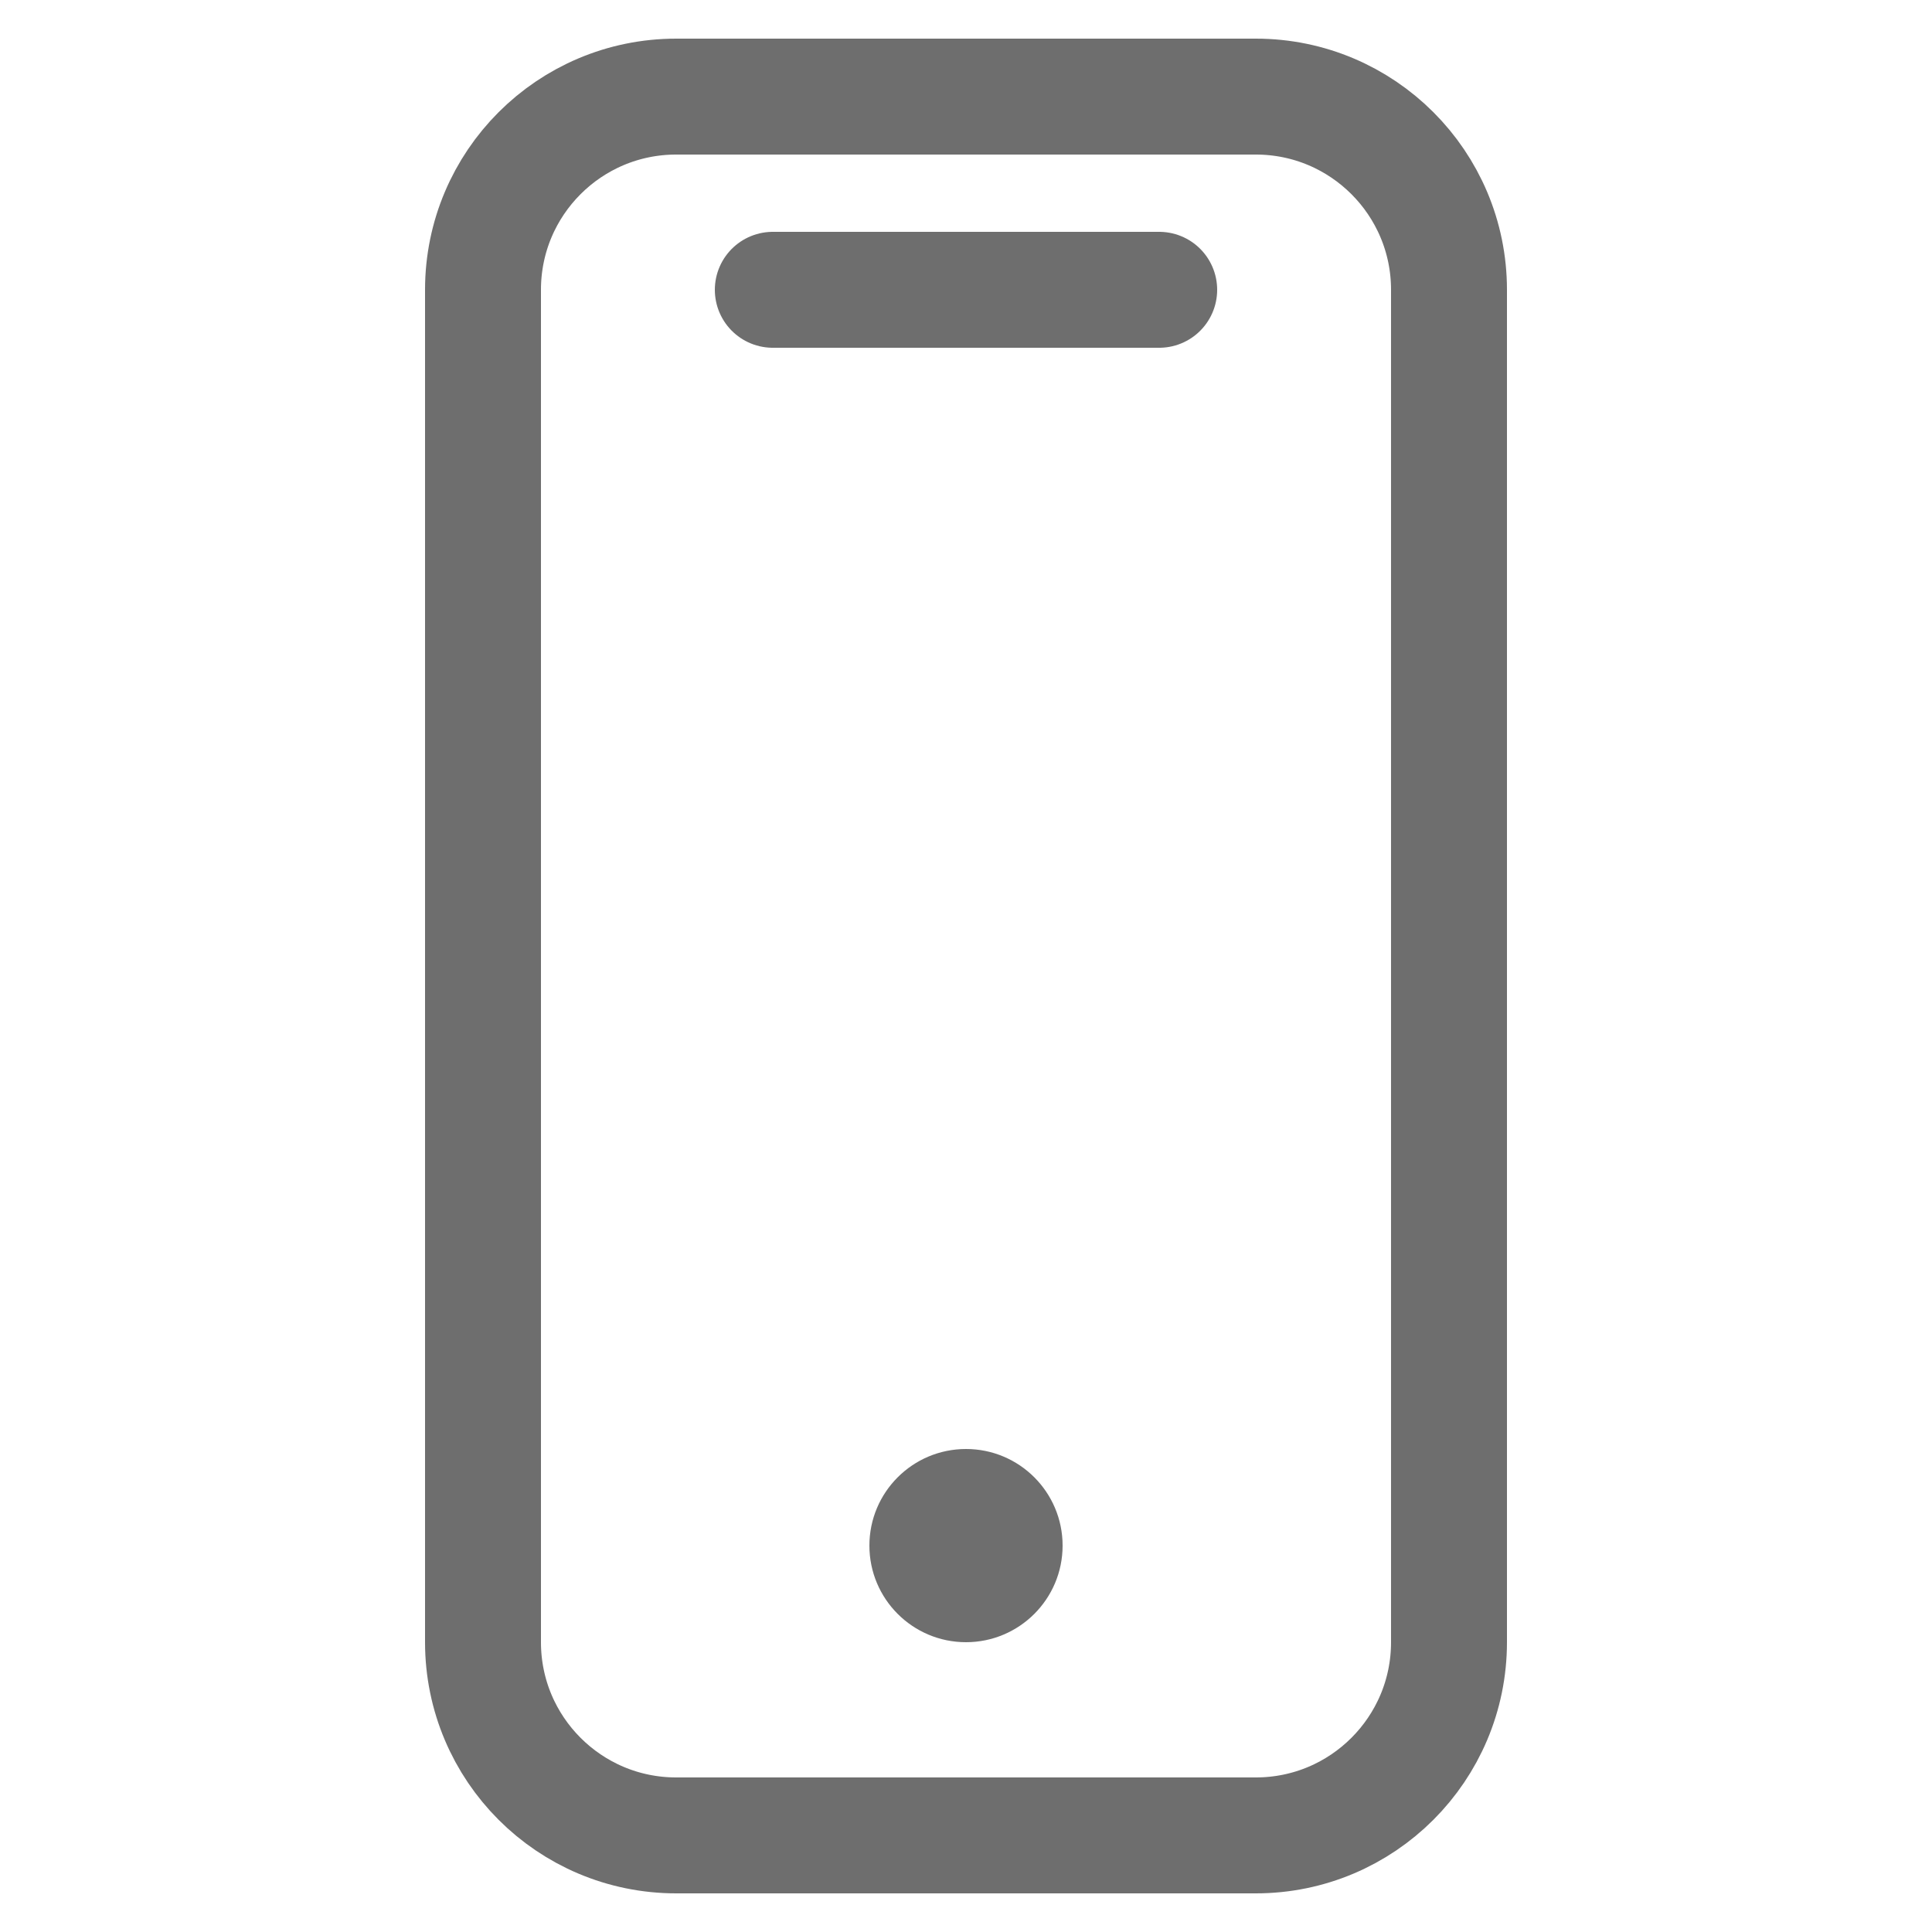
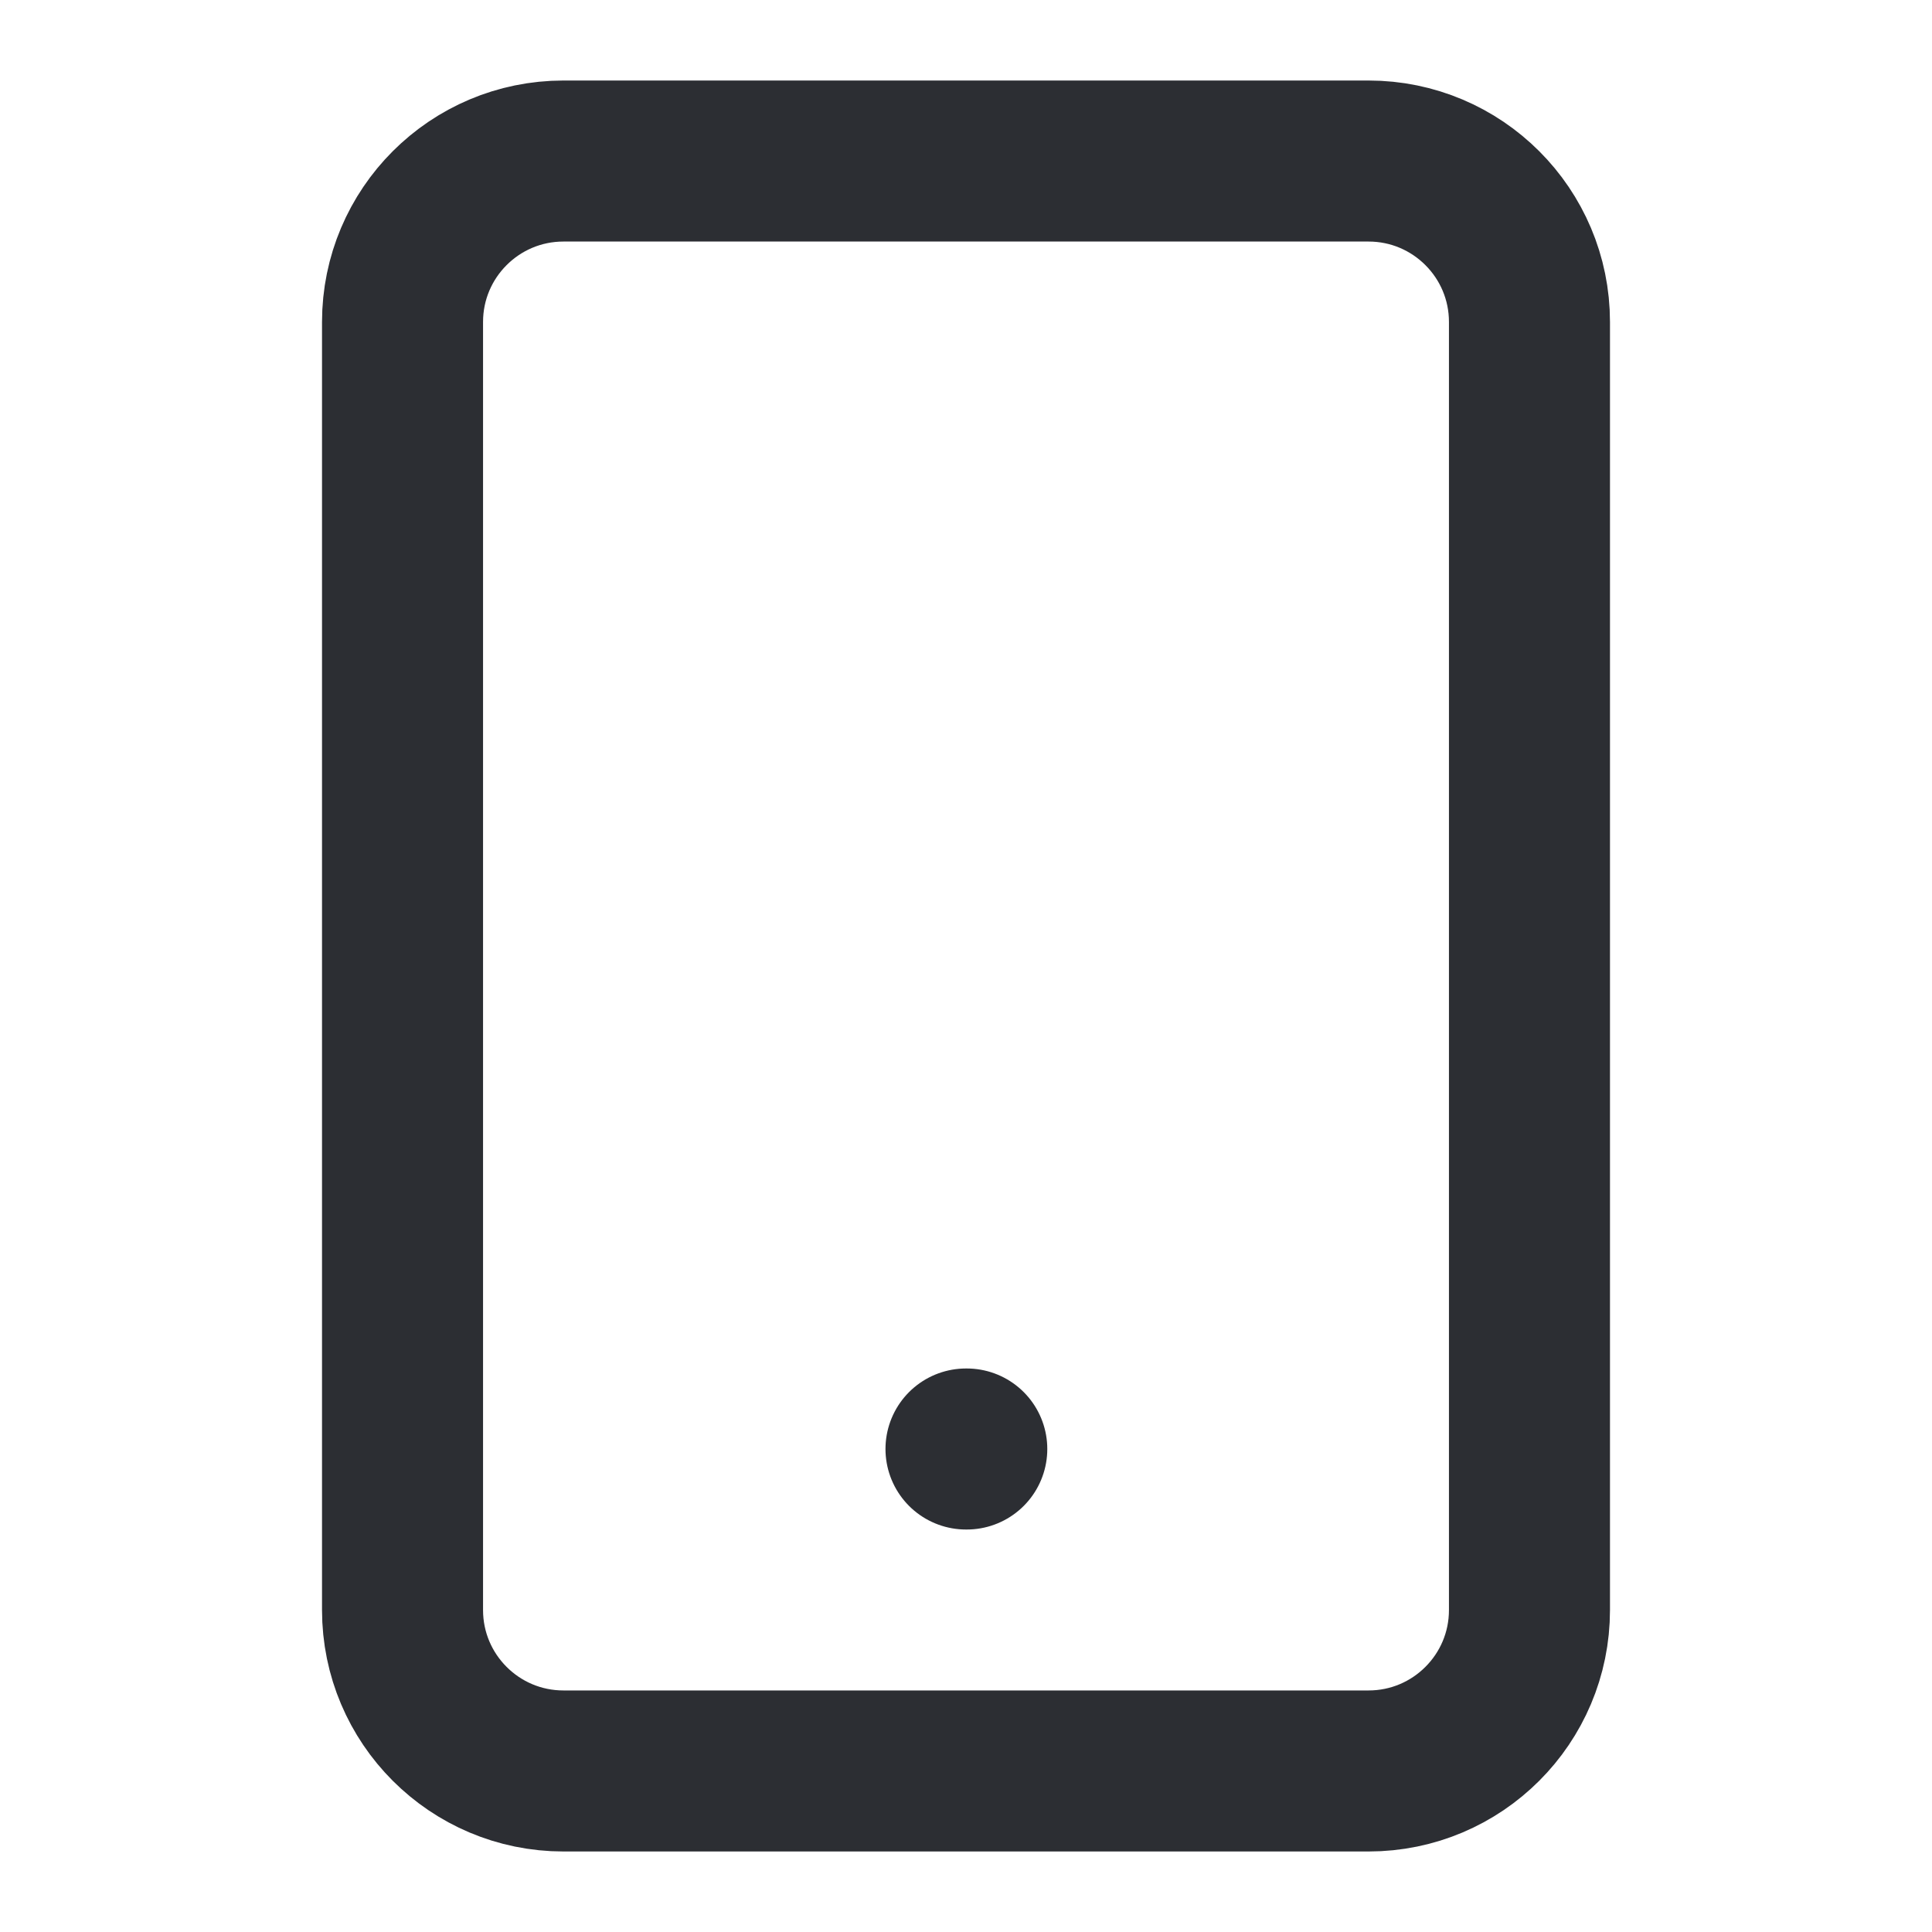
- <svg xmlns="http://www.w3.org/2000/svg" width="20px" height="20px" viewBox="0 0 20 20" version="1.1">
-   <g stroke="none" stroke-width="1" fill="none" fill-rule="evenodd">
-     <g stroke="#6E6E6E" stroke-width="1.2">
-       <rect x="5" y="1" width="10" height="18" rx="2" stroke-linejoin="round" />
-       <path d="M8,3 L12,3" stroke-linecap="round" />
-       <circle cx="10" cy="16" r="1" fill="#6E6E6E" stroke="none" />
-     </g>
-   </g>
+ <svg xmlns="http://www.w3.org/2000/svg" width="20" height="20" viewBox="0 0 20 20" fill="none">
+   <path d="M5.833 1.667H14.167C15.087 1.667 15.833 2.413 15.833 3.333V16.667C15.833 17.587 15.087 18.333 14.167 18.333H5.833C4.913 18.333 4.167 17.587 4.167 16.667V3.333C4.167 2.413 4.913 1.667 5.833 1.667V1.667" stroke="#2C2E33" stroke-width="1.667" stroke-linecap="round" stroke-linejoin="round" />
+   <path d="M10 15H10.008" stroke="#2C2E33" stroke-width="1.667" stroke-linecap="round" stroke-linejoin="round" />
</svg>
